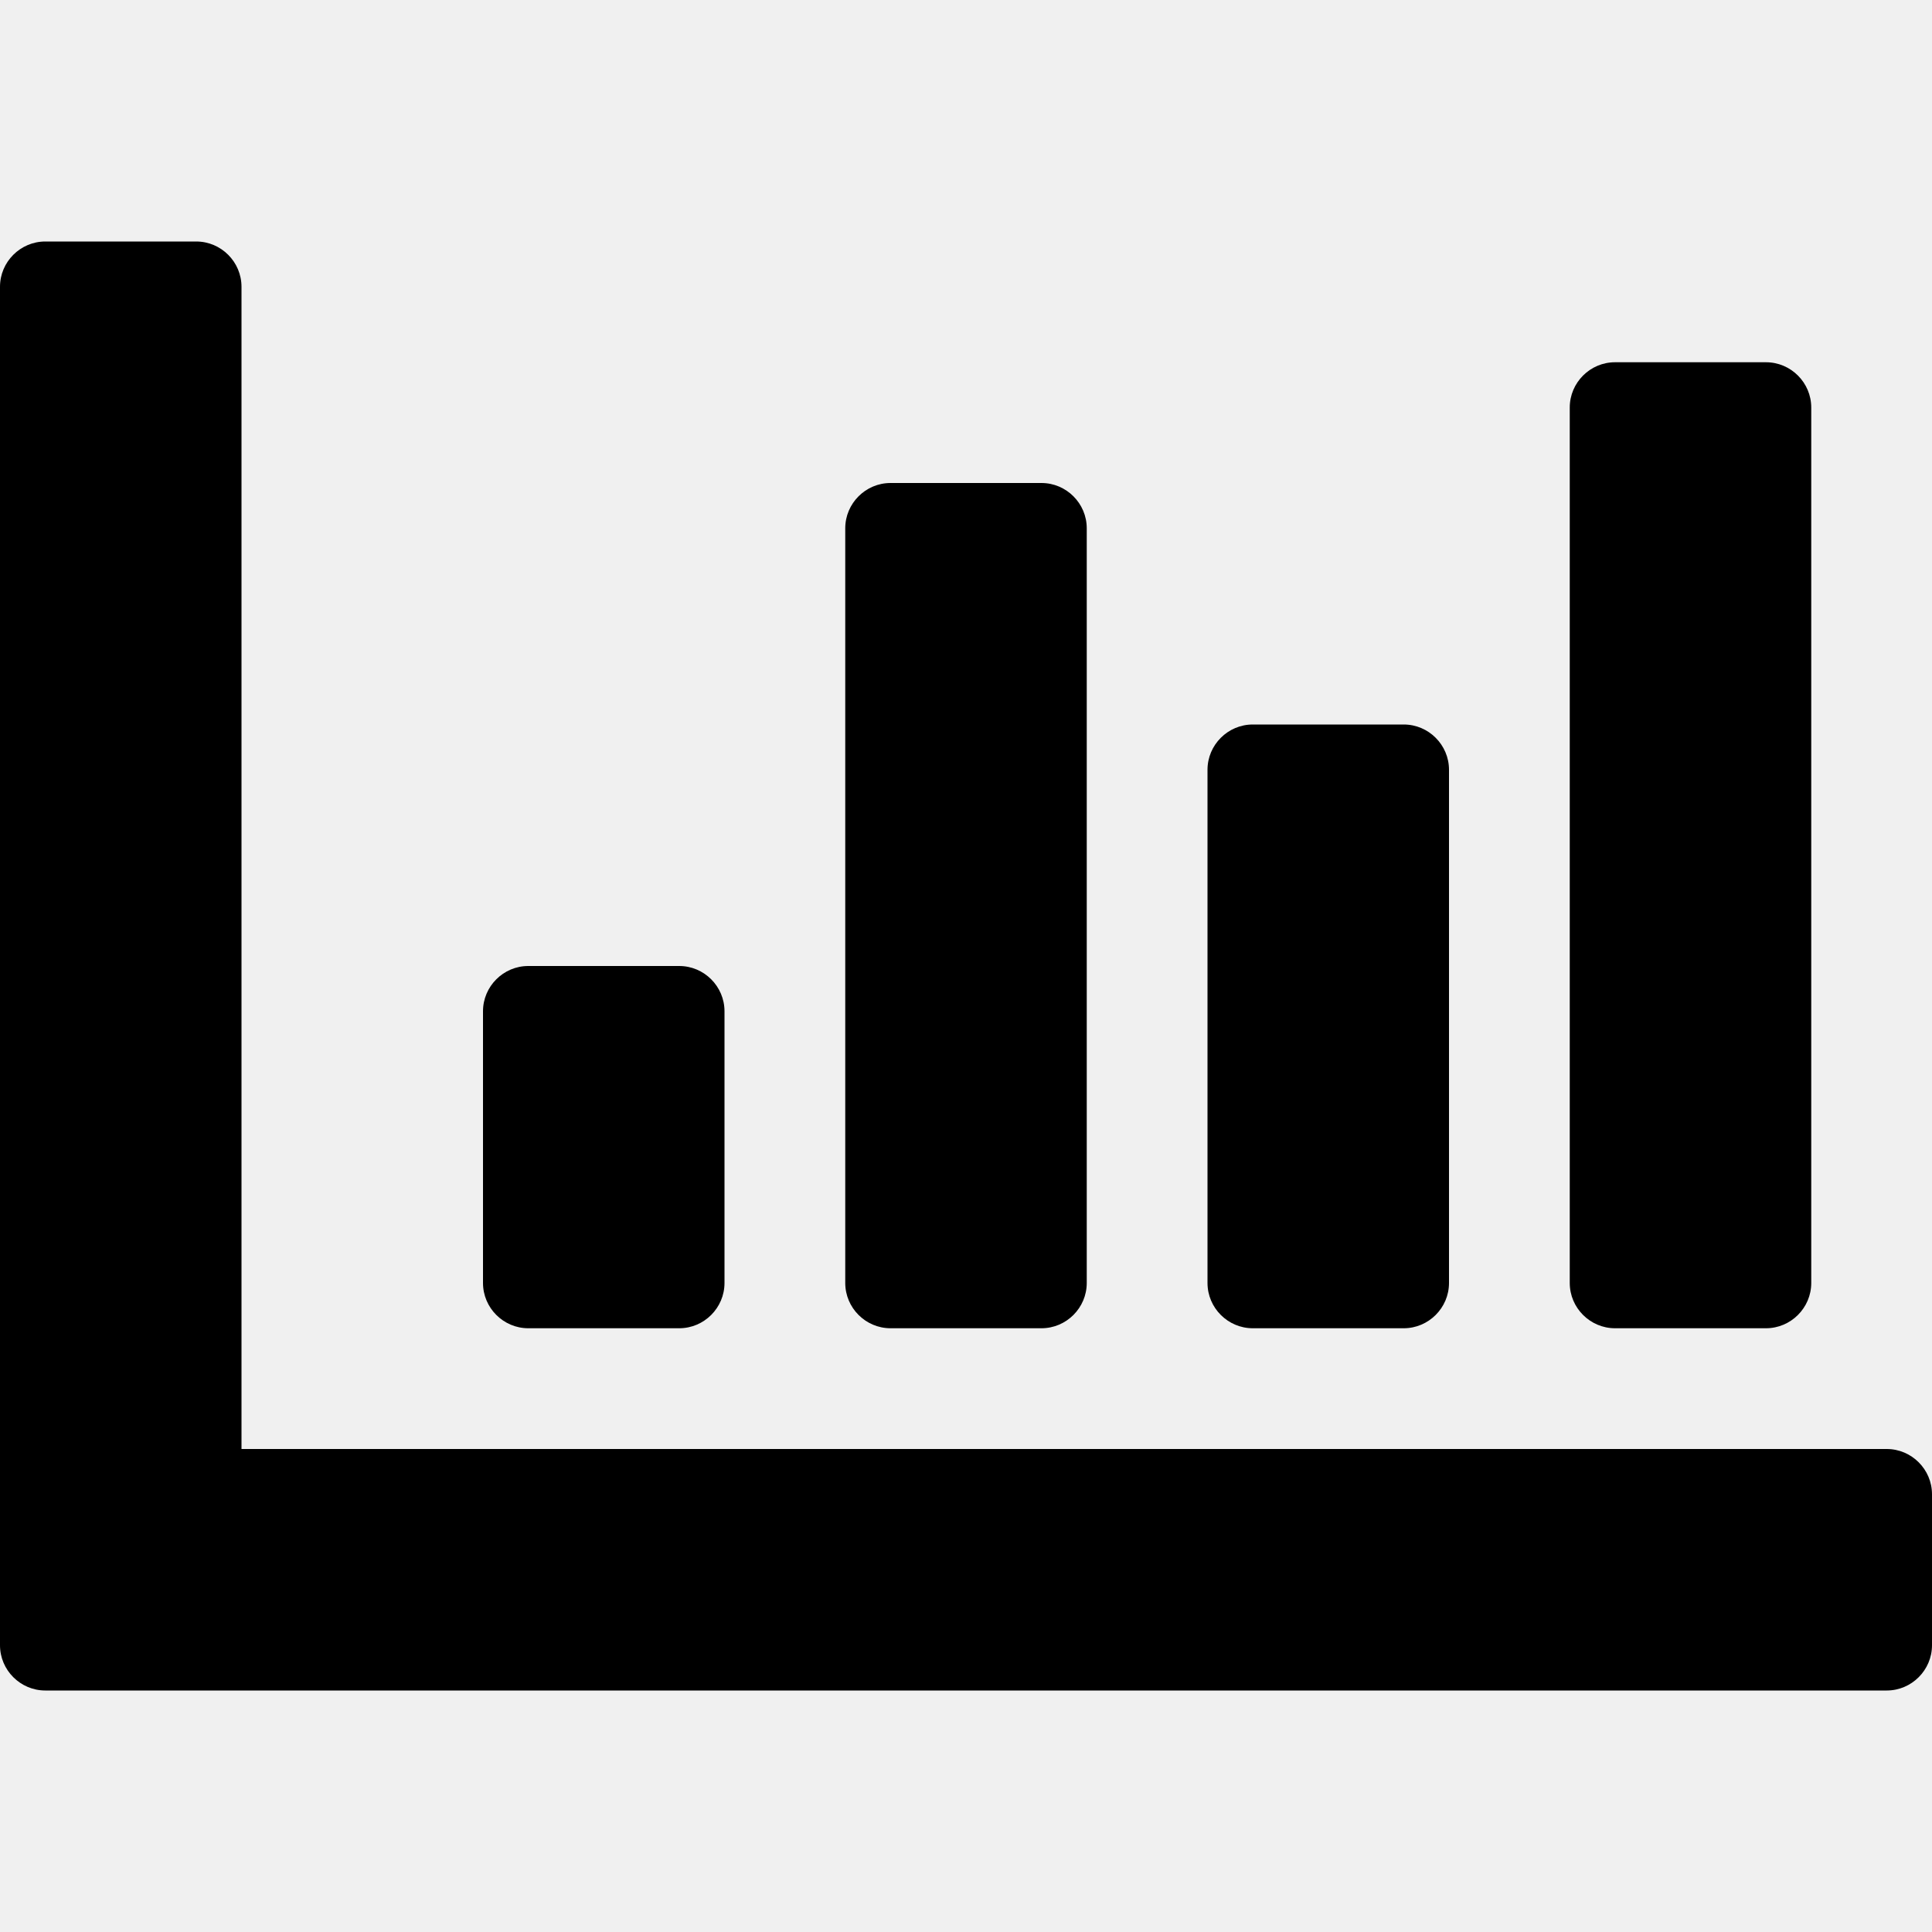
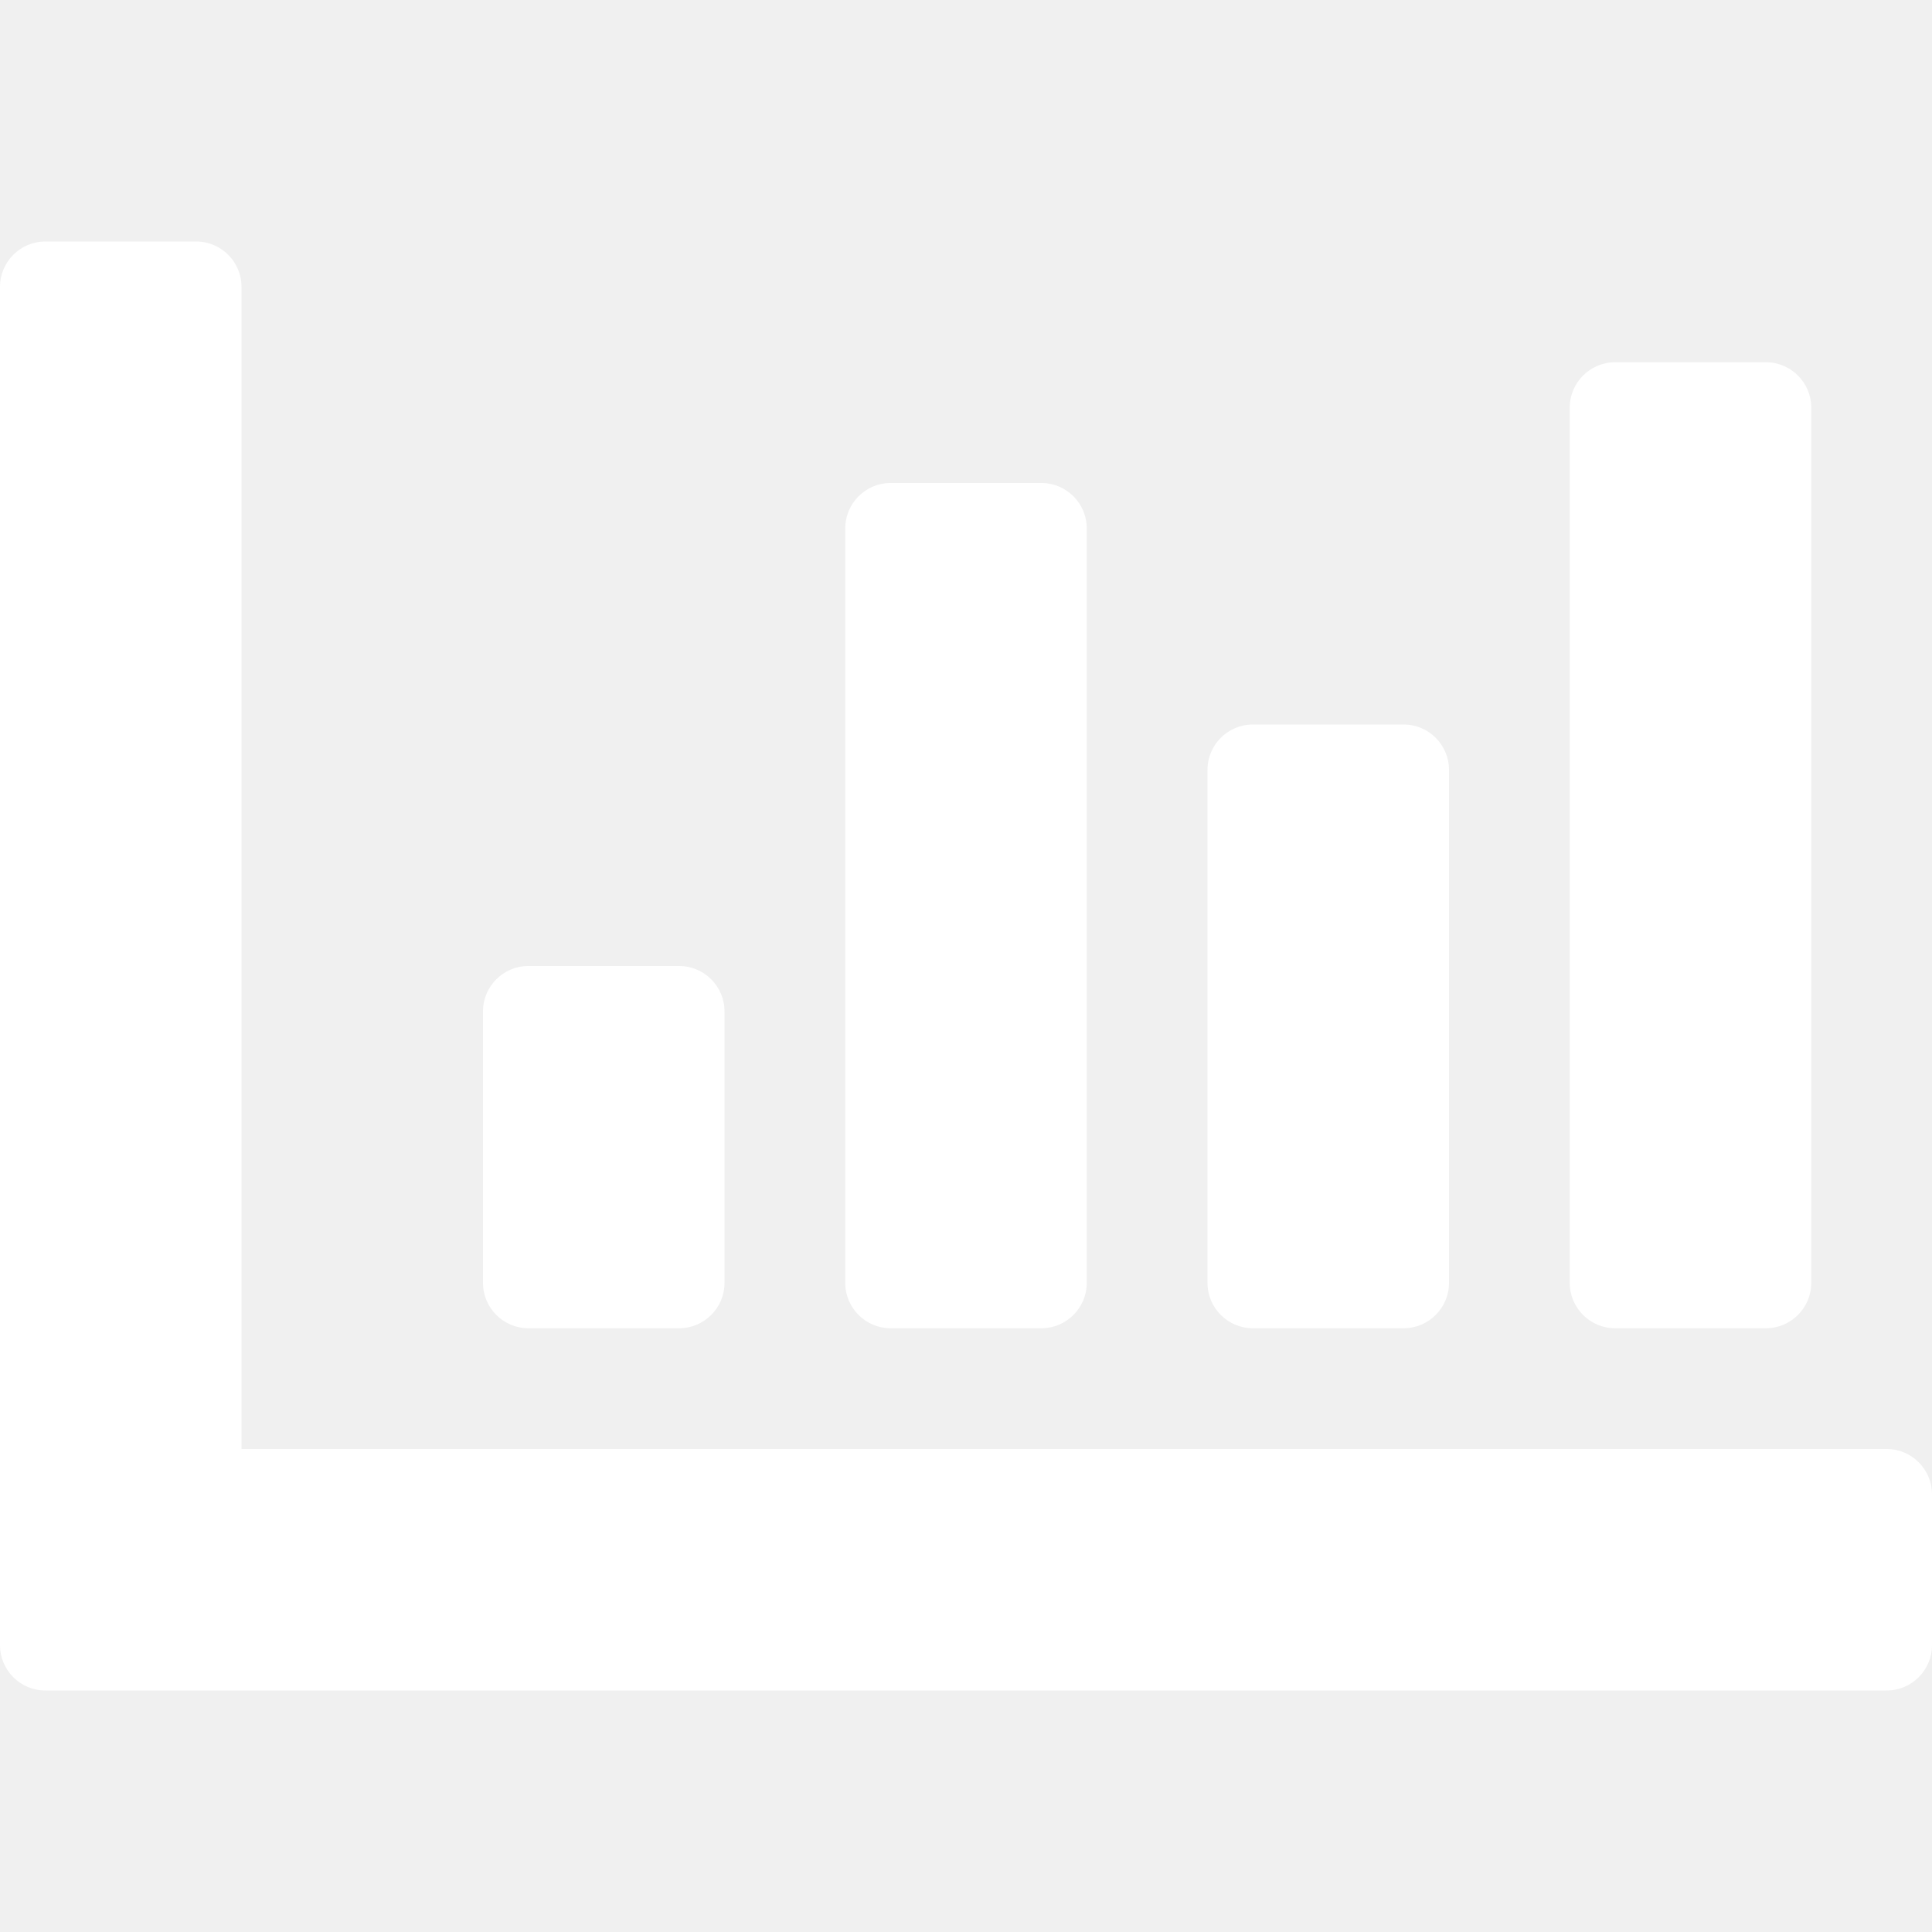
<svg xmlns="http://www.w3.org/2000/svg" viewBox="0 0 512 512">
-   <path d="M500 384c6.6 0 12 5.4 12 12v40c0 6.6-5.4 12-12 12H12c-6.6 0-12-5.4-12-12V76c0-6.6 5.4-12 12-12h40c6.6 0 12 5.4 12 12v308h436zm-308-44v-72c0-6.6-5.4-12-12-12h-40c-6.6 0-12 5.4-12 12v72c0 6.6 5.4 12 12 12h40c6.6 0 12-5.4 12-12zm192 0V204c0-6.6-5.4-12-12-12h-40c-6.6 0-12 5.4-12 12v136c0 6.6 5.4 12 12 12h40c6.6 0 12-5.4 12-12zm-96 0V140c0-6.6-5.4-12-12-12h-40c-6.6 0-12 5.4-12 12v200c0 6.6 5.4 12 12 12h40c6.6 0 12-5.4 12-12zm192 0V108c0-6.6-5.4-12-12-12h-40c-6.6 0-12 5.4-12 12v232c0 6.6 5.4 12 12 12h40c6.6 0 12-5.4 12-12z" />
+   <path style="fill:#ffffff;" d="M500 384c6.6 0 12 5.4 12 12v40c0 6.6-5.4 12-12 12H12c-6.6 0-12-5.4-12-12V76c0-6.6 5.4-12 12-12h40c6.6 0 12 5.4 12 12v308h436zm-308-44v-72c0-6.6-5.4-12-12-12h-40c-6.6 0-12 5.4-12 12v72c0 6.6 5.4 12 12 12h40c6.6 0 12-5.4 12-12zm192 0V204c0-6.6-5.4-12-12-12h-40c-6.6 0-12 5.4-12 12v136c0 6.6 5.4 12 12 12h40c6.6 0 12-5.4 12-12zm-96 0V140c0-6.6-5.4-12-12-12h-40c-6.6 0-12 5.4-12 12v200c0 6.6 5.4 12 12 12h40c6.6 0 12-5.4 12-12zm192 0V108c0-6.6-5.4-12-12-12h-40c-6.6 0-12 5.4-12 12v232c0 6.6 5.4 12 12 12h40c6.6 0 12-5.4 12-12z" />
</svg>
